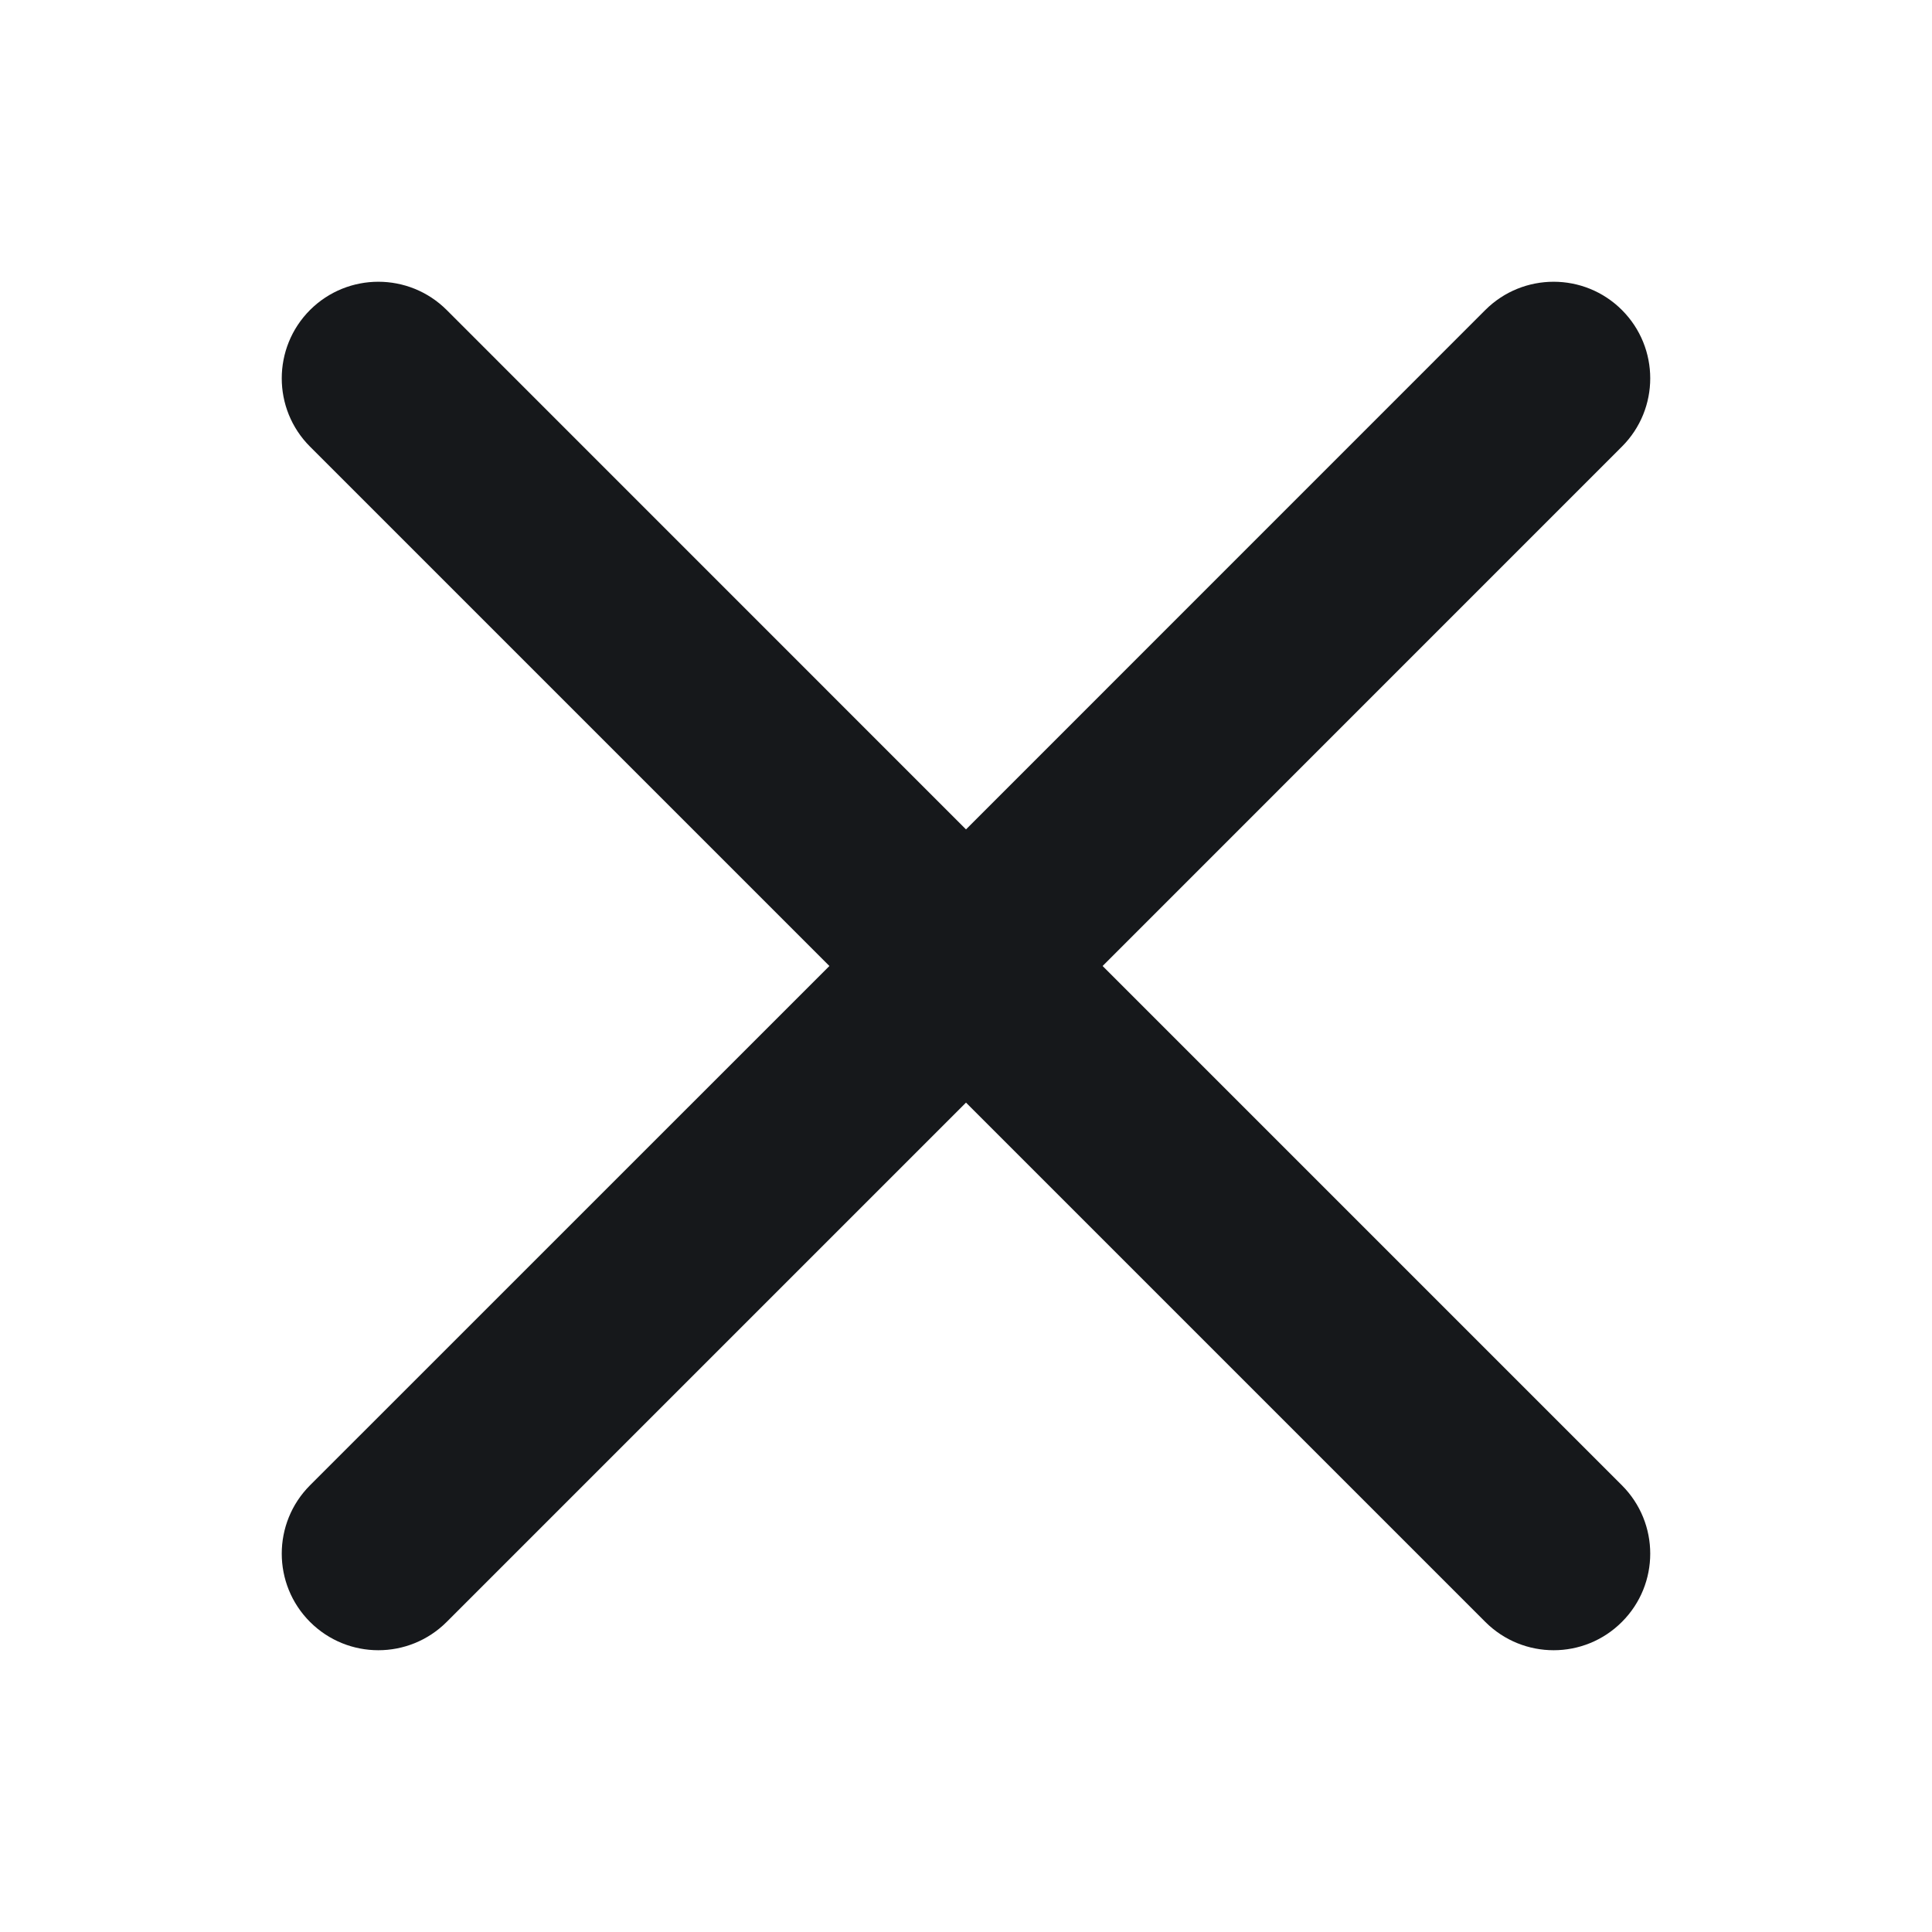
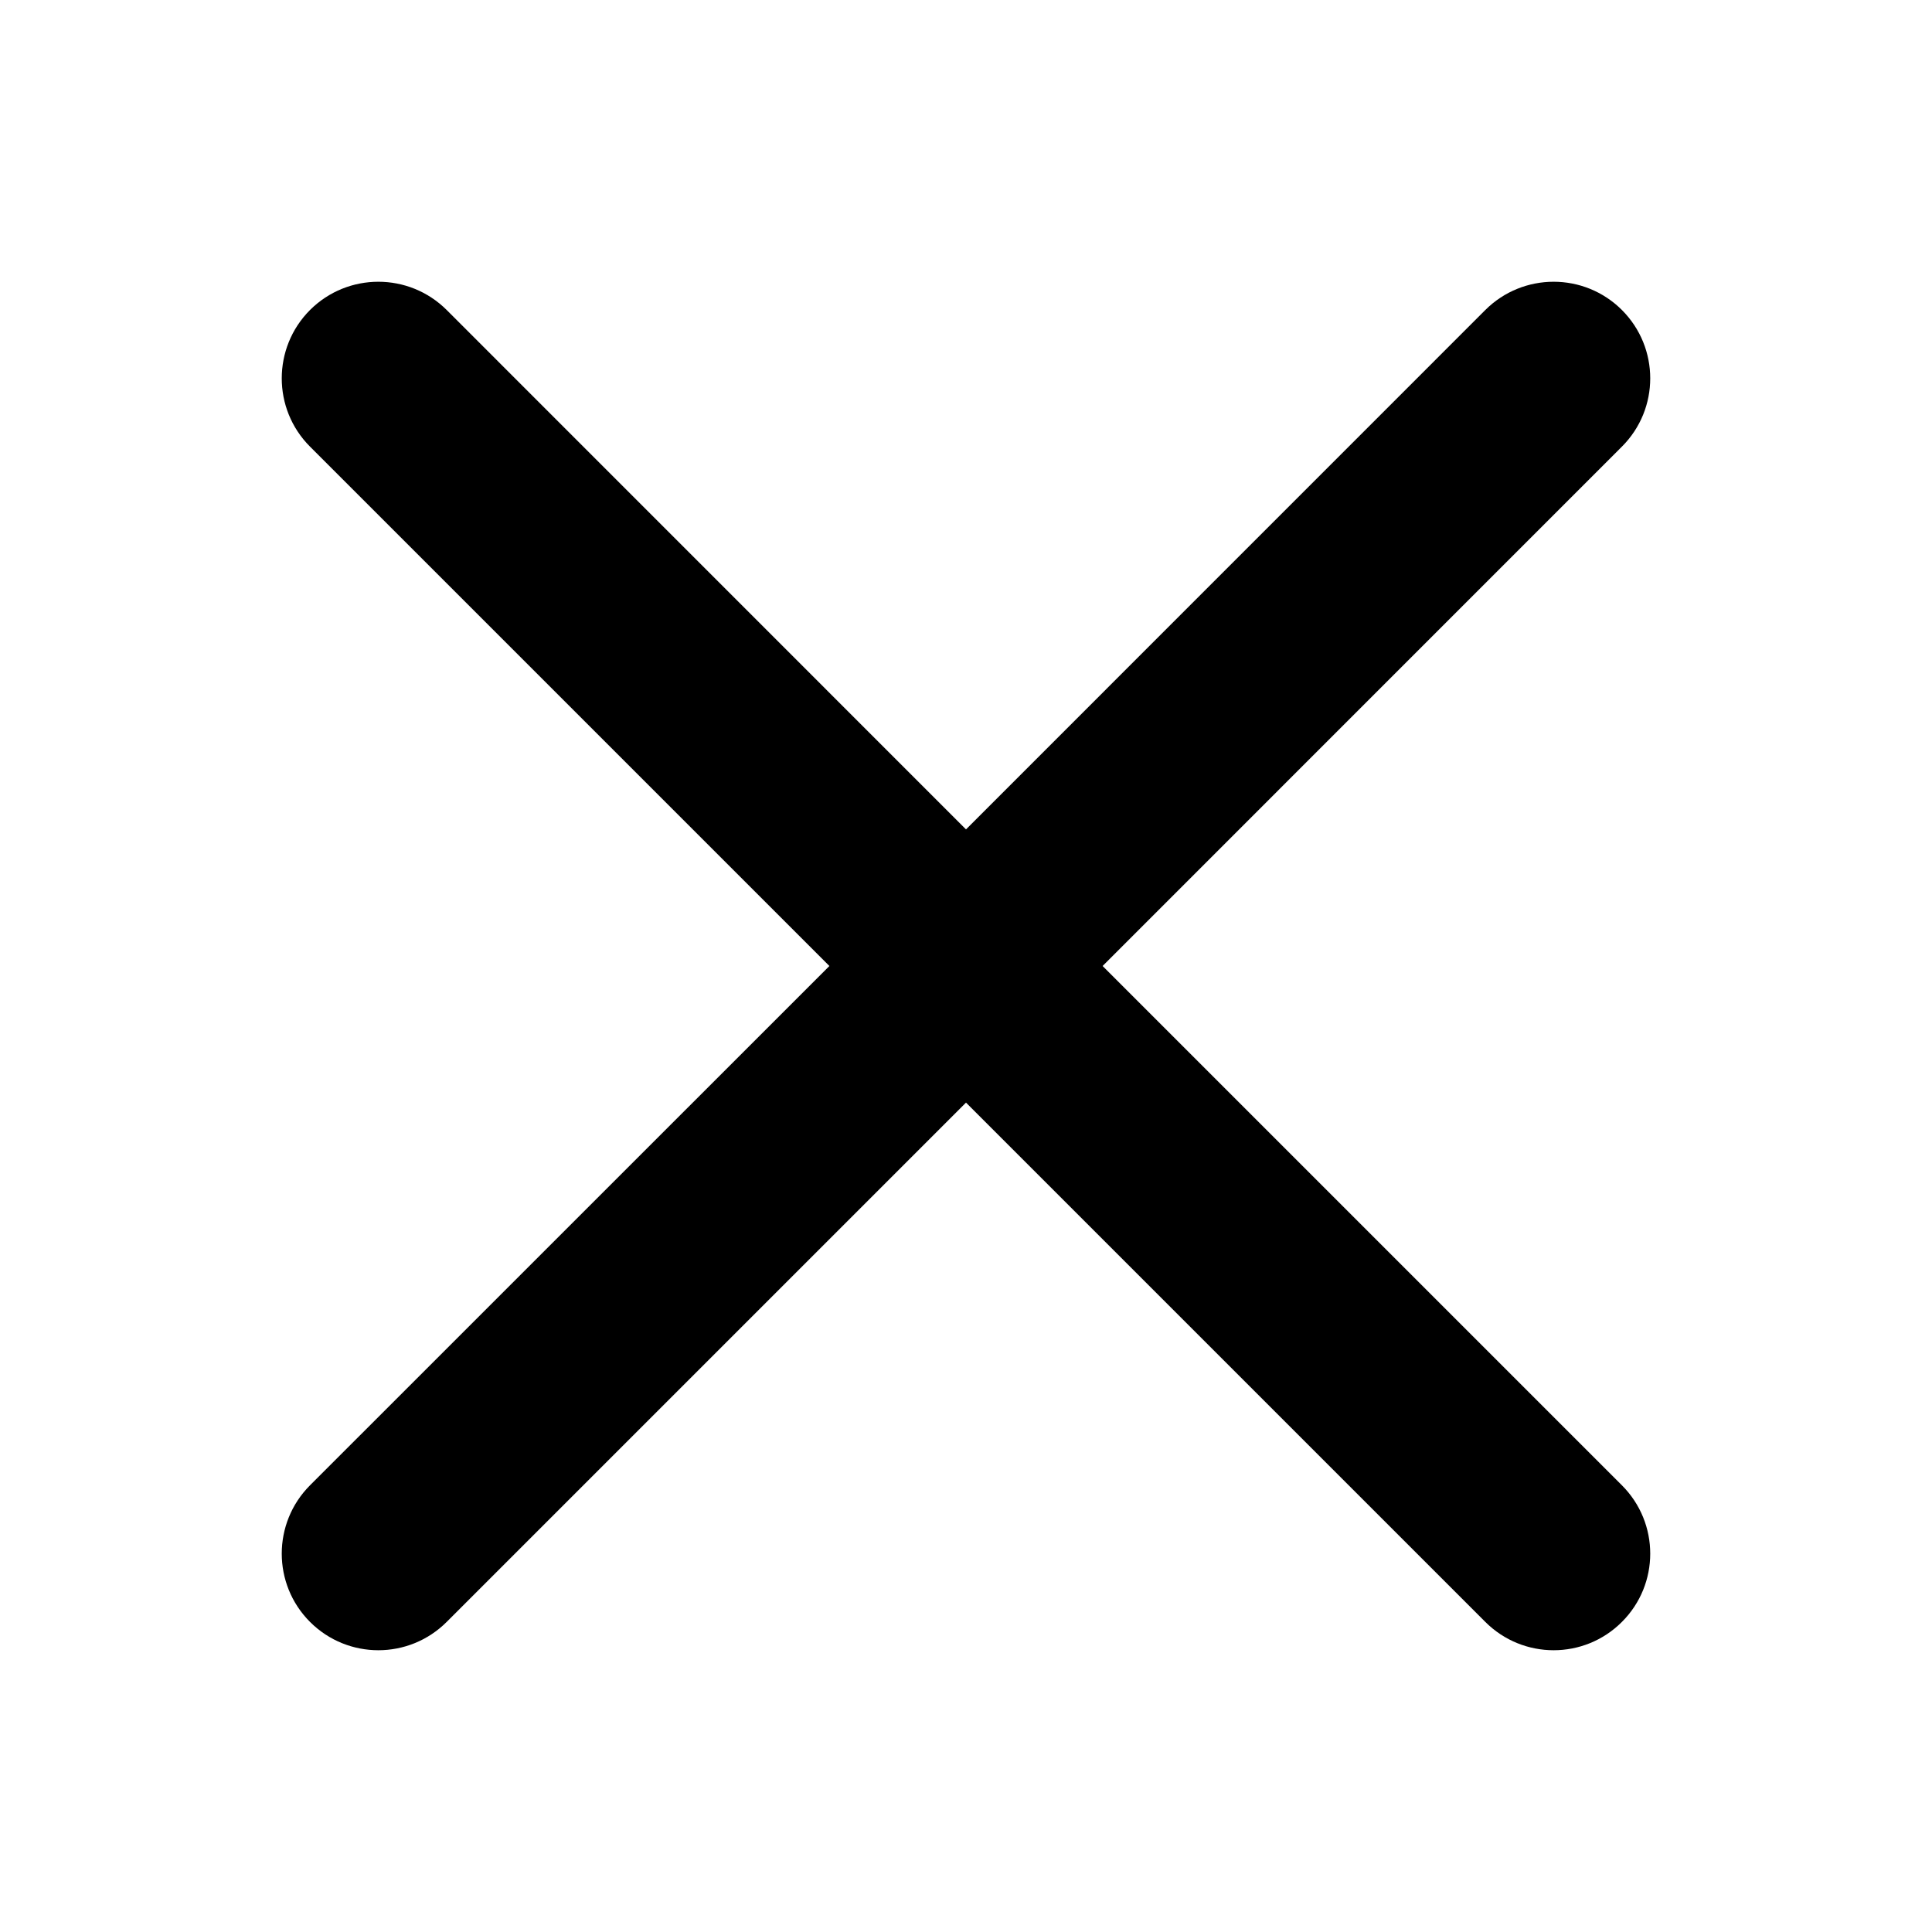
- <svg xmlns="http://www.w3.org/2000/svg" width="24" height="24" viewBox="0 0 24 24" fill="none">
-   <path d="M18.451 20.148C18.92 20.617 19.68 20.617 20.148 20.148C20.617 19.68 20.617 18.92 20.148 18.451L13.697 12L20.148 5.548C20.617 5.08 20.617 4.32 20.148 3.851C19.68 3.383 18.92 3.383 18.451 3.851L12 10.303L5.549 3.851C5.08 3.383 4.32 3.383 3.851 3.851C3.383 4.32 3.383 5.08 3.851 5.548L10.303 12L3.851 18.451C3.383 18.92 3.383 19.68 3.851 20.148C4.32 20.617 5.08 20.617 5.549 20.148L12 13.697L18.451 20.148Z" fill="#16181B" />
+ <svg xmlns="http://www.w3.org/2000/svg" width="24" height="24" viewBox="0 0 24 24" fill="currentColor">
+   <path d="M18.451 20.148C18.92 20.617 19.68 20.617 20.148 20.148C20.617 19.68 20.617 18.92 20.148 18.451L13.697 12L20.148 5.548C20.617 5.08 20.617 4.32 20.148 3.851C19.68 3.383 18.92 3.383 18.451 3.851L12 10.303L5.549 3.851C5.08 3.383 4.32 3.383 3.851 3.851C3.383 4.32 3.383 5.08 3.851 5.548L10.303 12L3.851 18.451C3.383 18.92 3.383 19.68 3.851 20.148C4.32 20.617 5.08 20.617 5.549 20.148L12 13.697L18.451 20.148Z" fill="currentColor" />
</svg>
